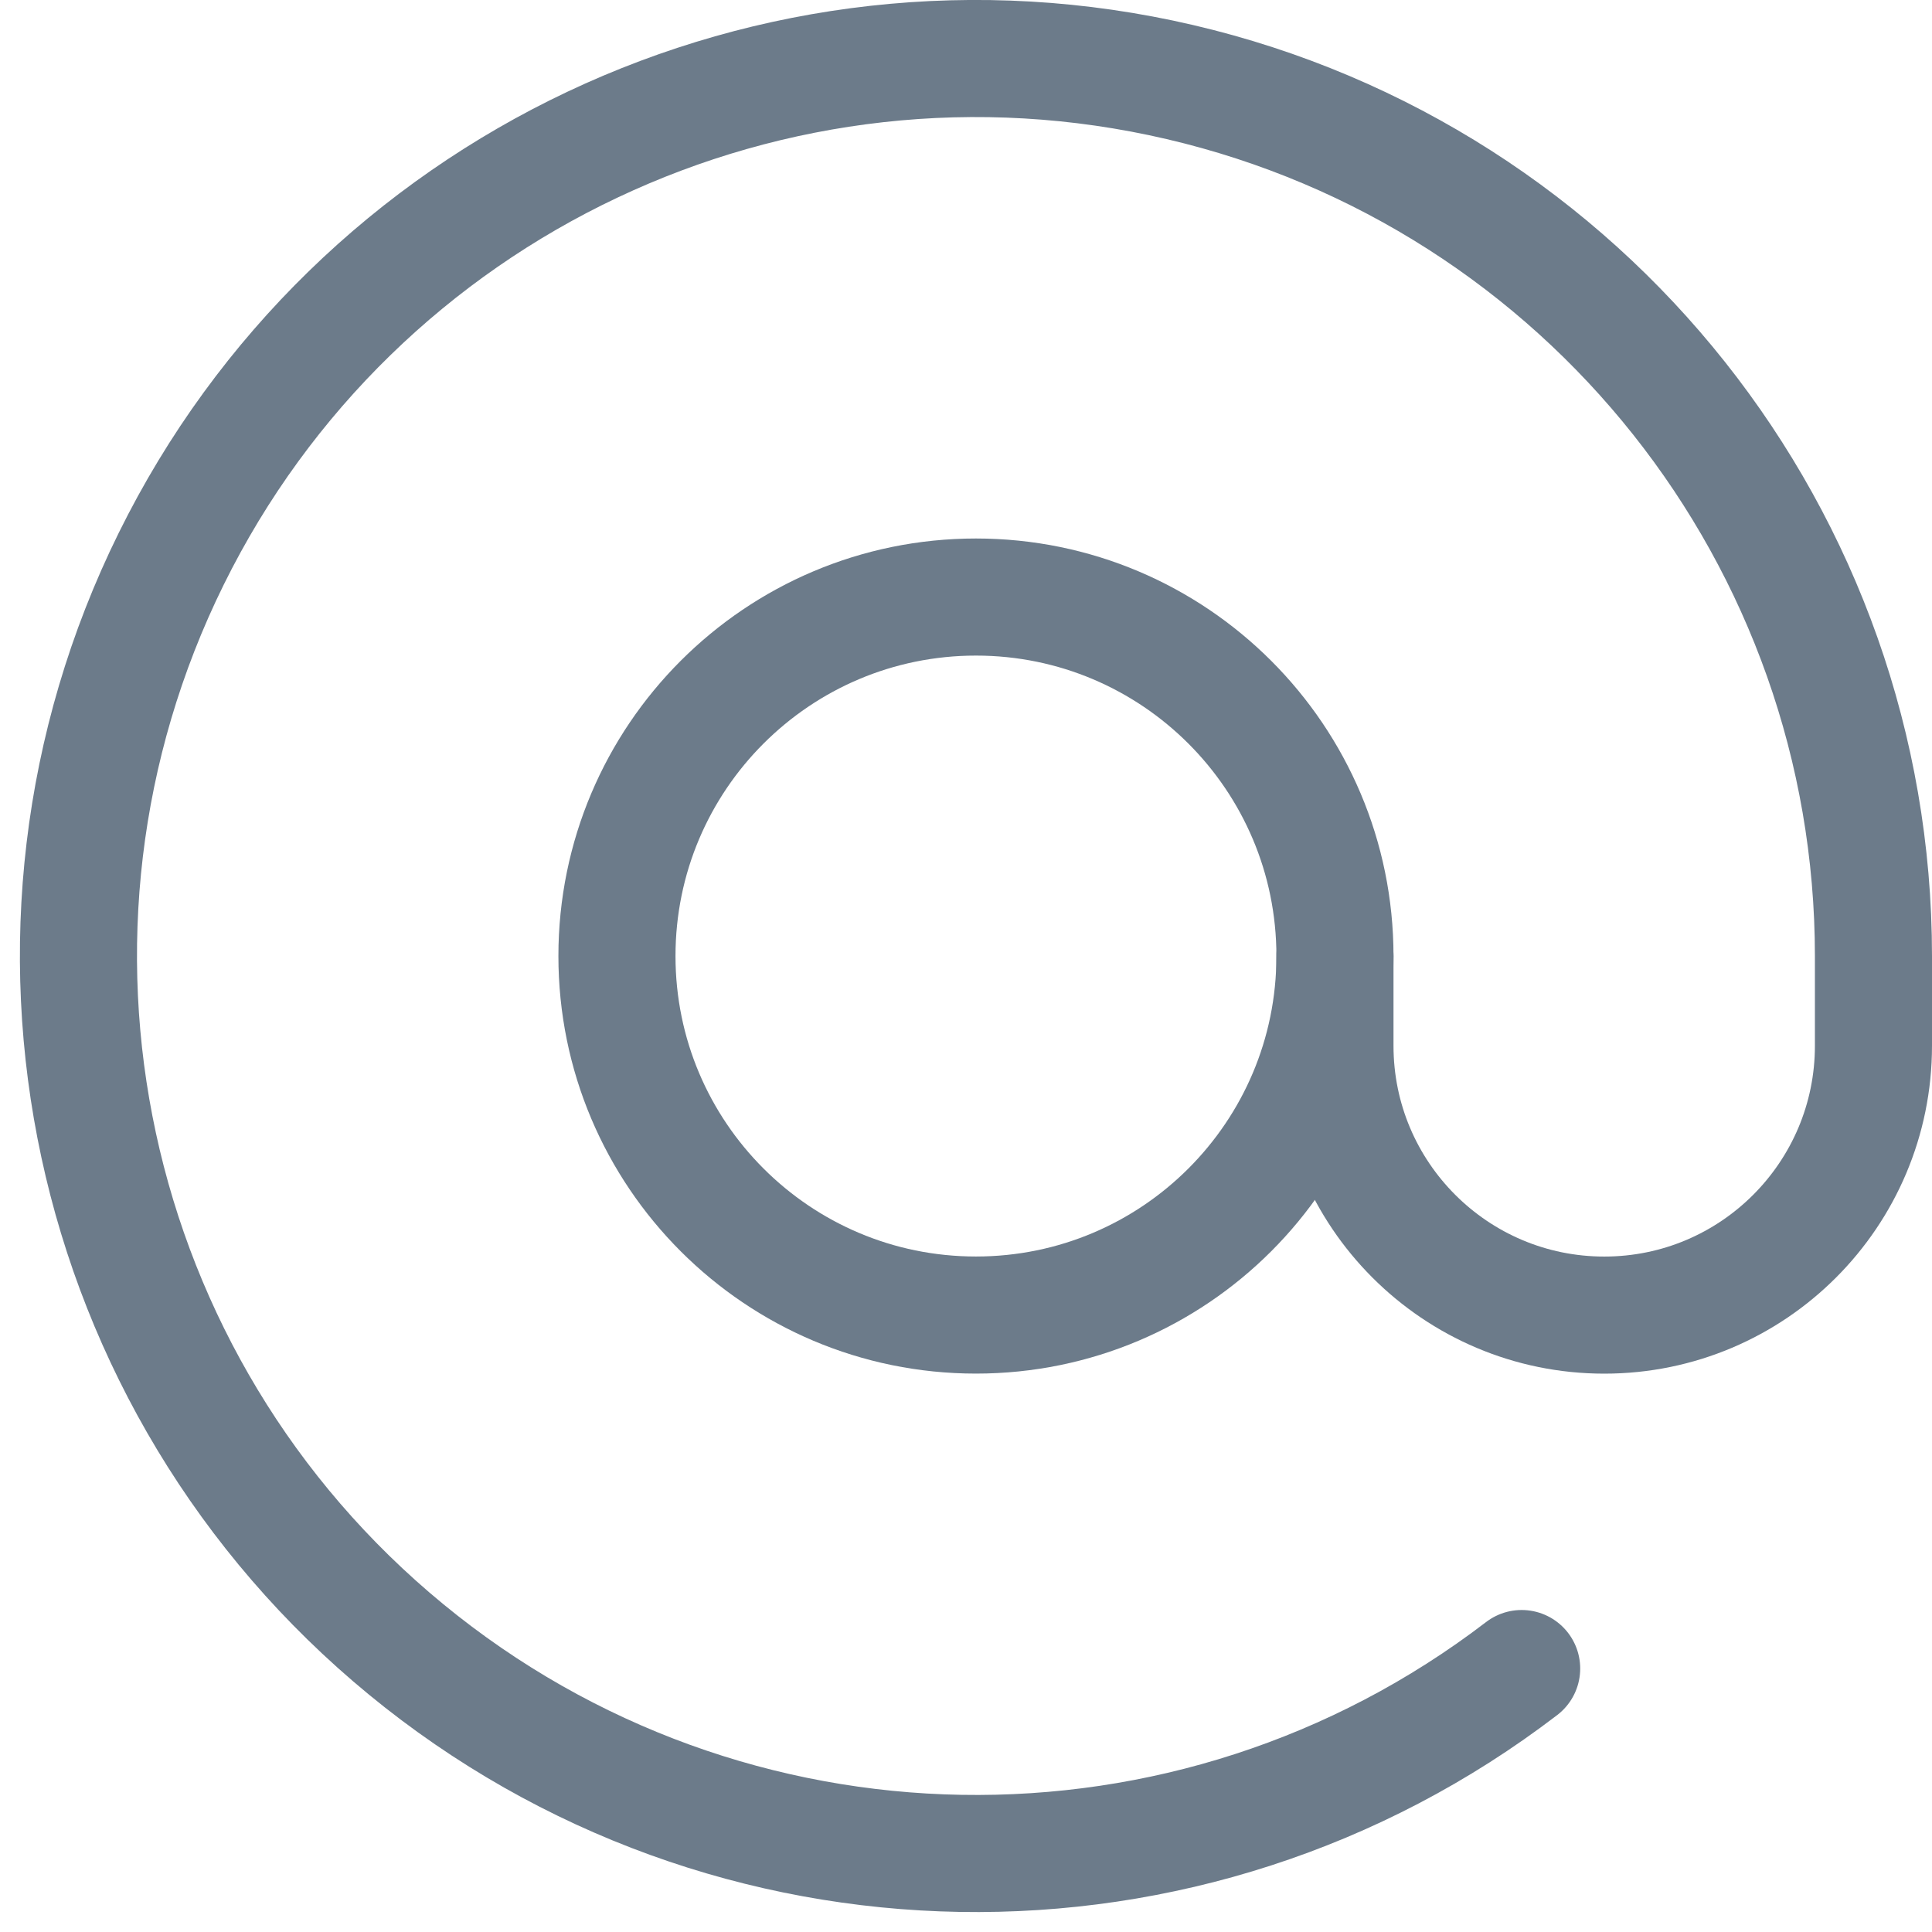
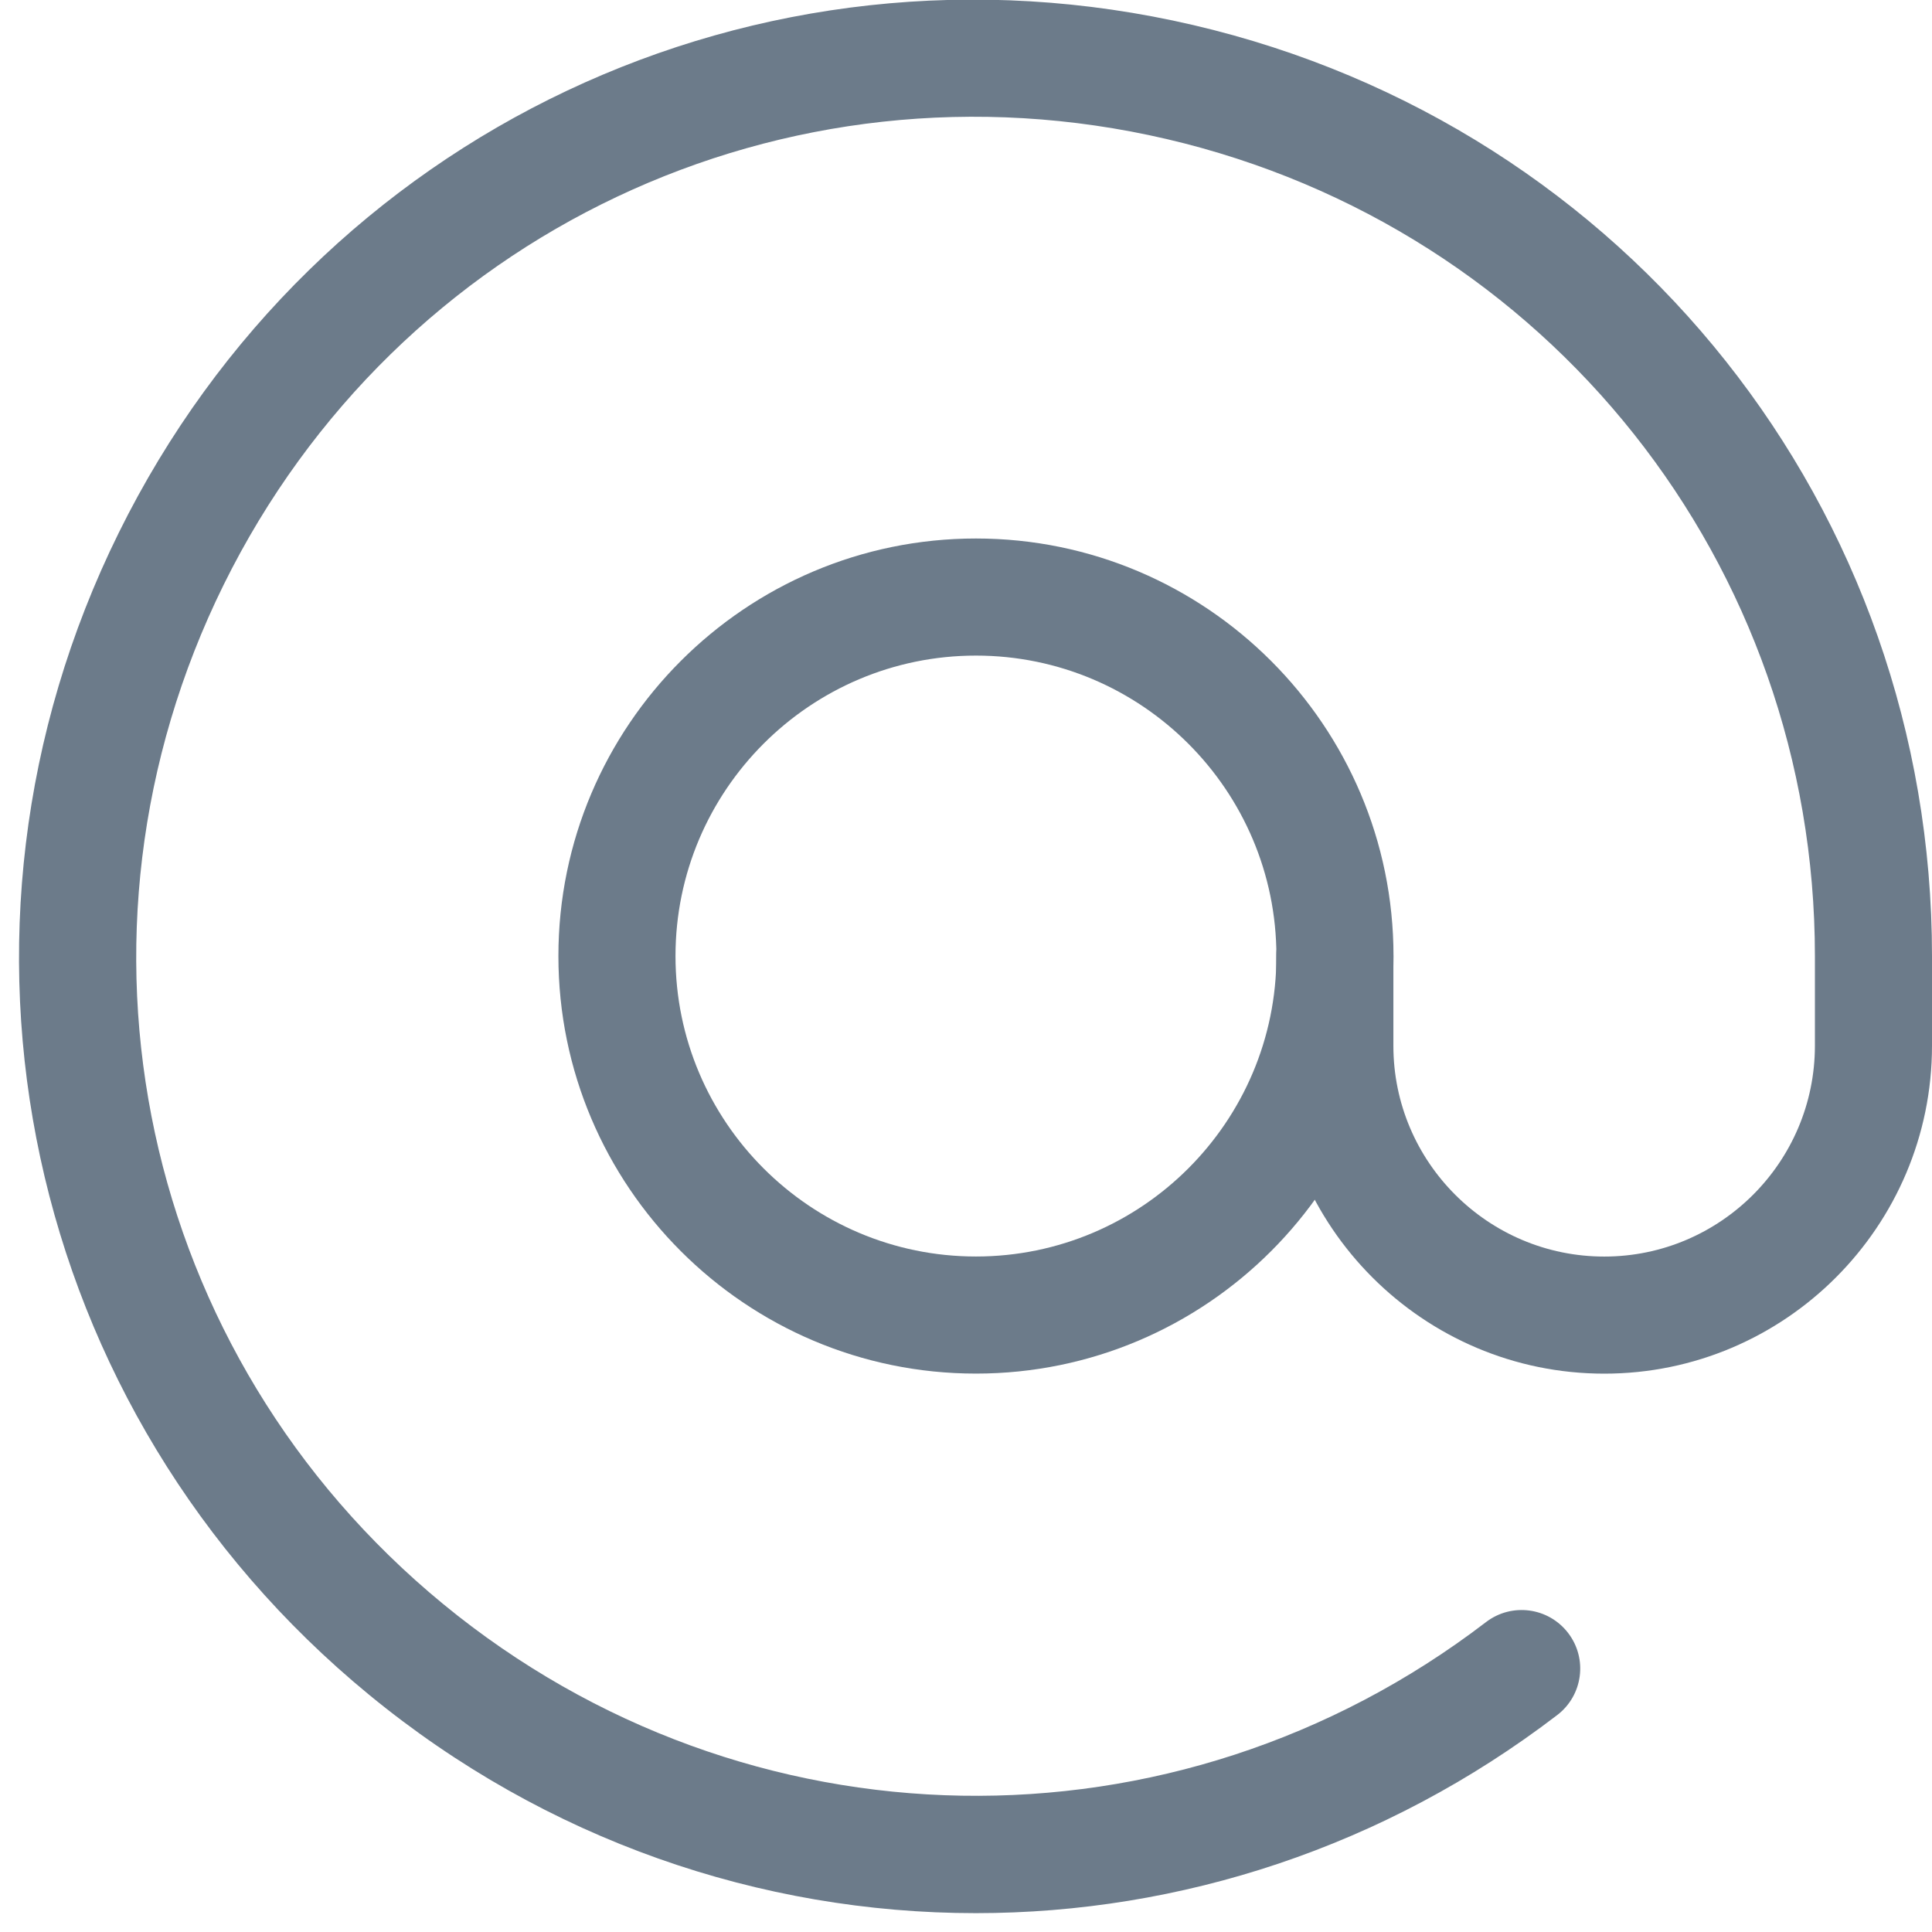
<svg xmlns="http://www.w3.org/2000/svg" version="1.1" id="Слой_1" x="0px" y="0px" width="33px" height="33px" viewBox="0 0 33 33" enable-background="new 0 0 33 33" xml:space="preserve">
-   <circle fill="none" stroke="#6C7B8A" stroke-width="2" stroke-linecap="round" stroke-linejoin="round" stroke-miterlimit="10" cx="16.67" cy="16.33" r="6.132" />
-   <path fill="none" stroke="#6C7B8A" stroke-width="2" stroke-linecap="round" stroke-linejoin="round" stroke-miterlimit="10" d="  M22.802,16.33v1.533c0,2.54,2.06,4.6,4.6,4.6S32,20.402,32,17.862V16.33c0-7.124-4.908-13.309-11.846-14.928  C13.217-0.217,6.078,3.157,2.925,9.544c-3.154,6.388-1.492,14.106,4.012,18.629c5.503,4.523,13.398,4.659,19.054,0.327" />
+   <path fill="#6C7B8A" d="M16.67,23.462c-3.933,0-7.132-3.199-7.132-7.132s3.199-7.132,7.132-7.132s7.132,3.199,7.132,7.132  S20.603,23.462,16.67,23.462z M16.67,11.198c-2.83,0-5.132,2.302-5.132,5.132c0,2.83,2.302,5.132,5.132,5.132  c2.83,0,5.132-2.302,5.132-5.132C21.802,13.5,19.5,11.198,16.67,11.198z" />
+   <path fill="#6C7B8A" d="M16.668,32.678c-3.674,0-7.343-1.246-10.366-3.732C0.408,24.104-1.349,15.942,2.028,9.101  c3.377-6.84,10.92-10.406,18.354-8.673C27.813,2.162,33,8.701,33,16.33v1.531c0,3.089-2.512,5.602-5.598,5.602  c-3.088,0-5.602-2.512-5.602-5.6V16.33c0-0.552,0.447-1,1-1s1,0.448,1,1v1.533c0,1.984,1.615,3.6,3.602,3.6  c1.982,0,3.598-1.615,3.598-3.602V16.33c0-6.694-4.555-12.433-11.073-13.955c-6.52-1.52-13.142,1.609-16.106,7.612  C0.858,15.99,2.4,23.15,7.572,27.4c5.172,4.248,12.499,4.375,17.811,0.306c0.439-0.335,1.066-0.252,1.402,0.187  c0.336,0.438,0.253,1.065-0.186,1.401C23.648,31.553,20.156,32.678,16.668,32.678z" />
</svg>
